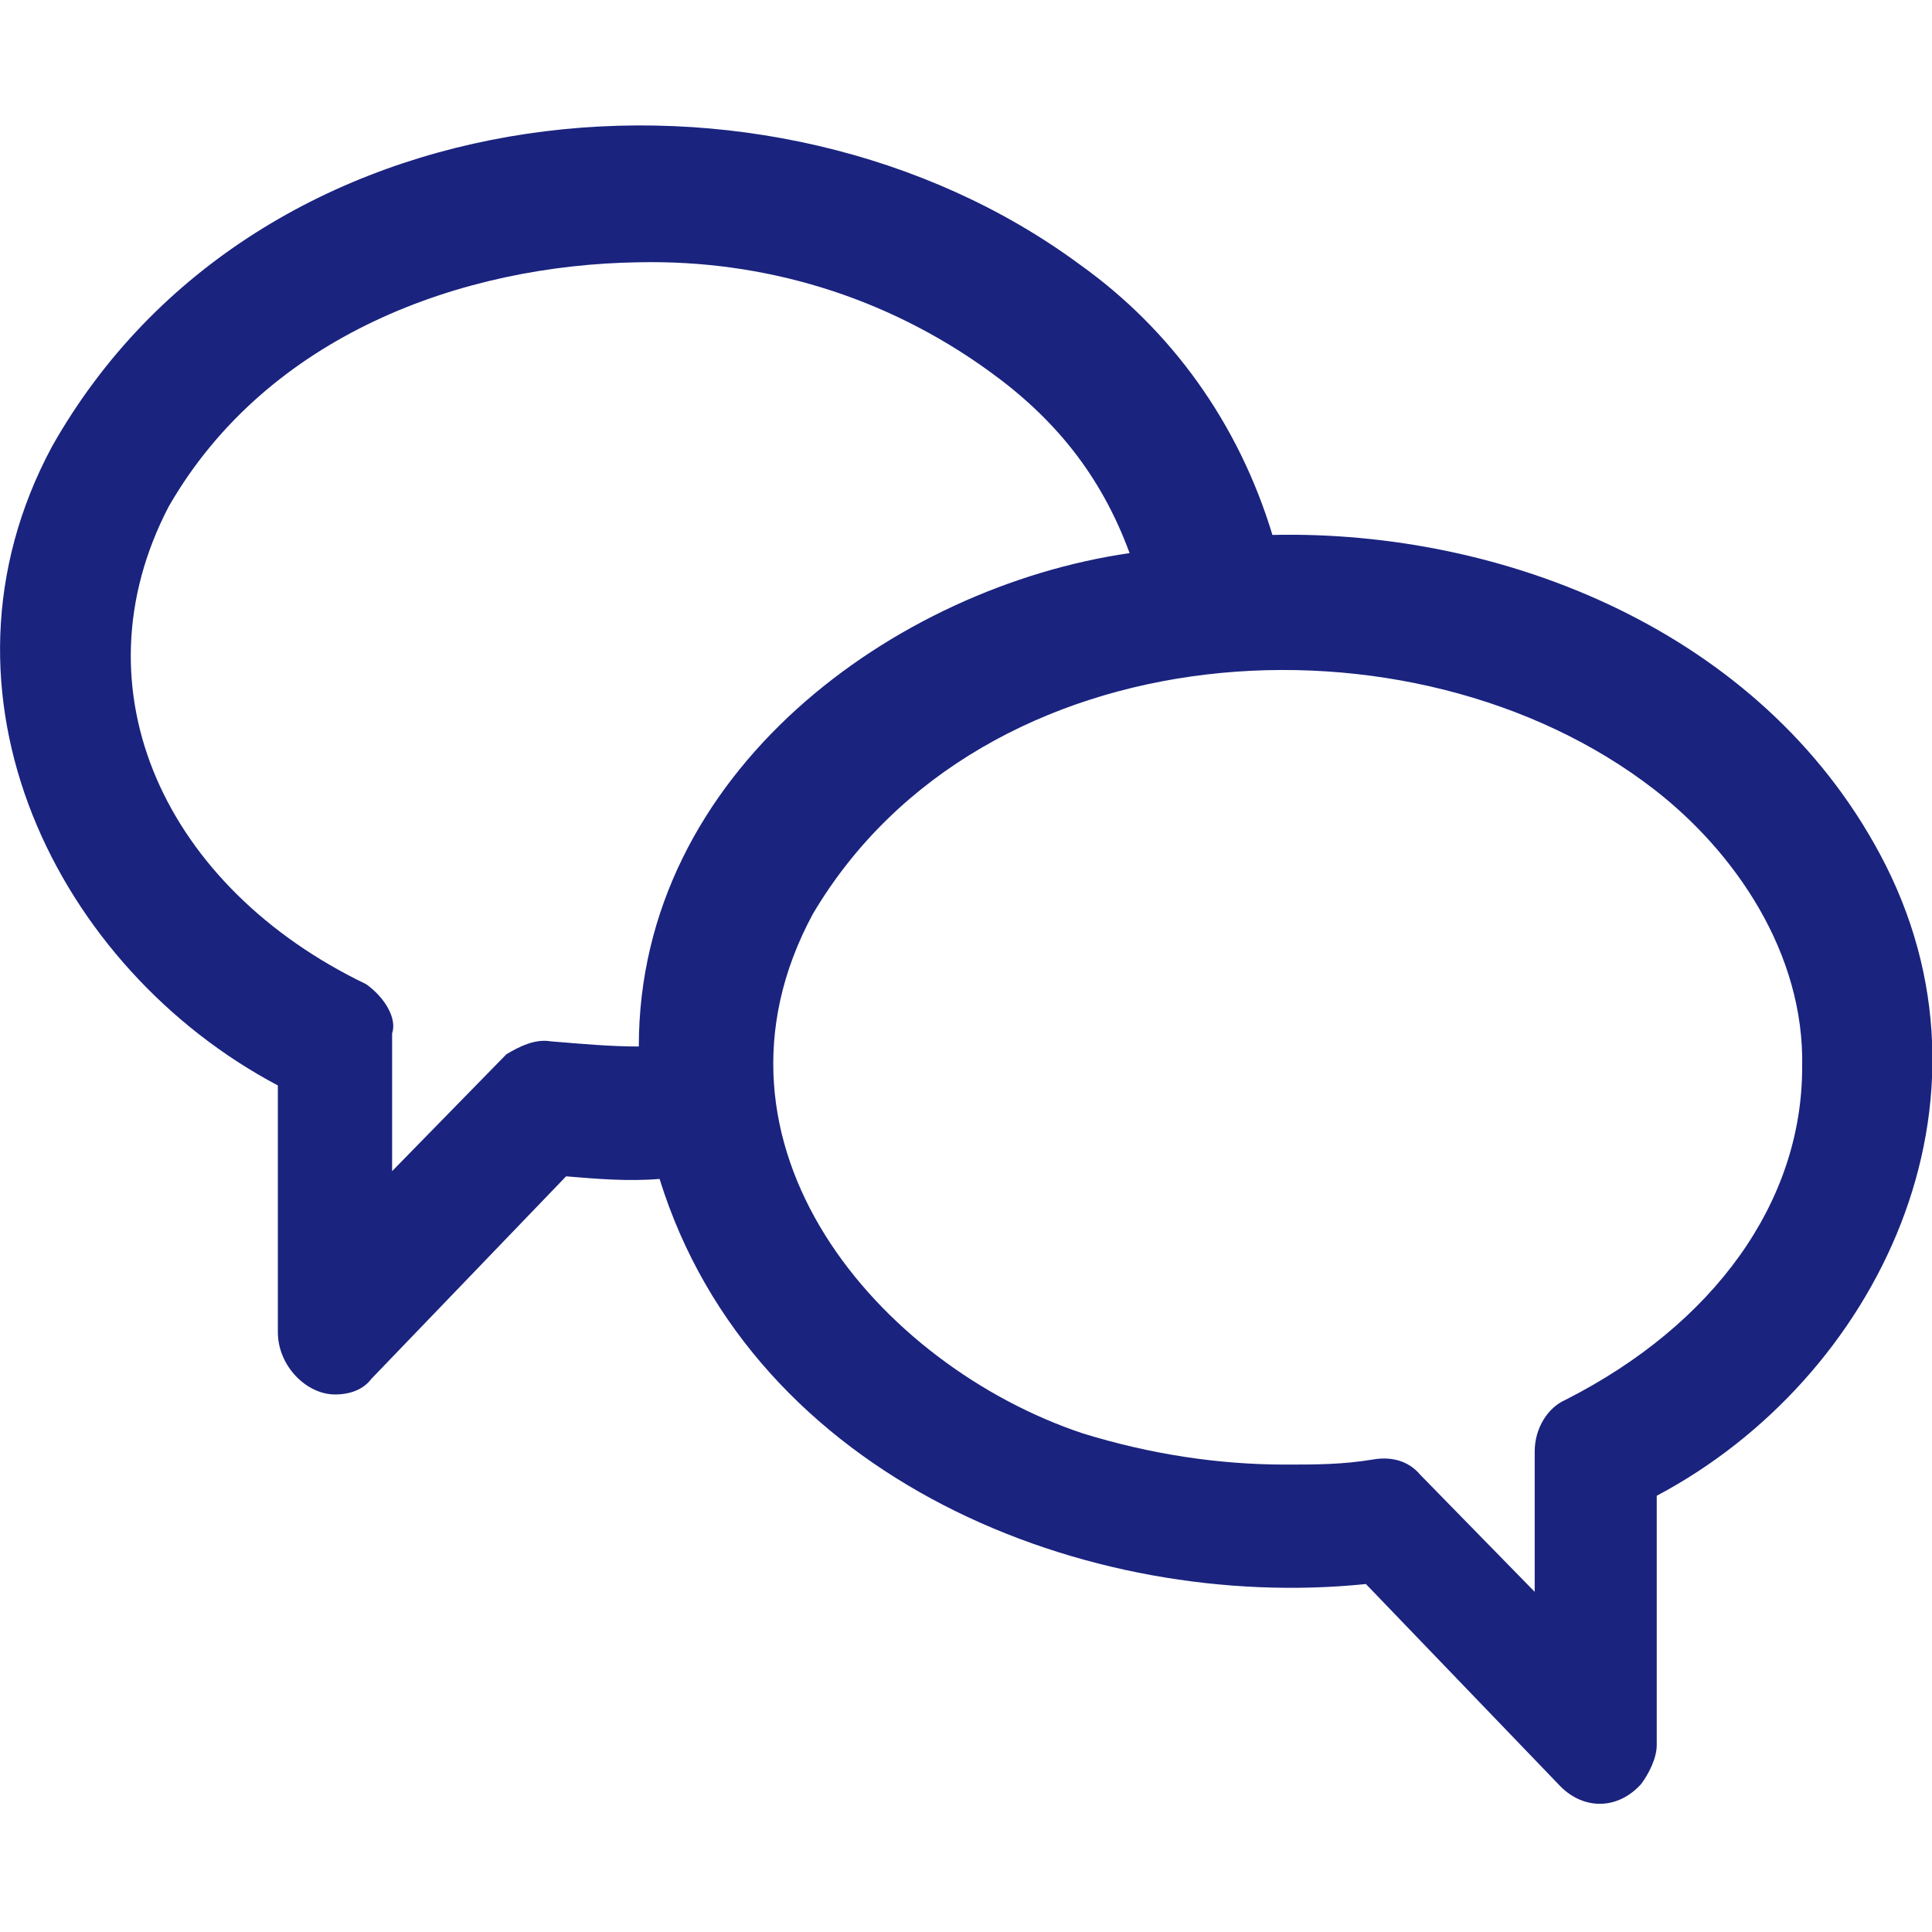
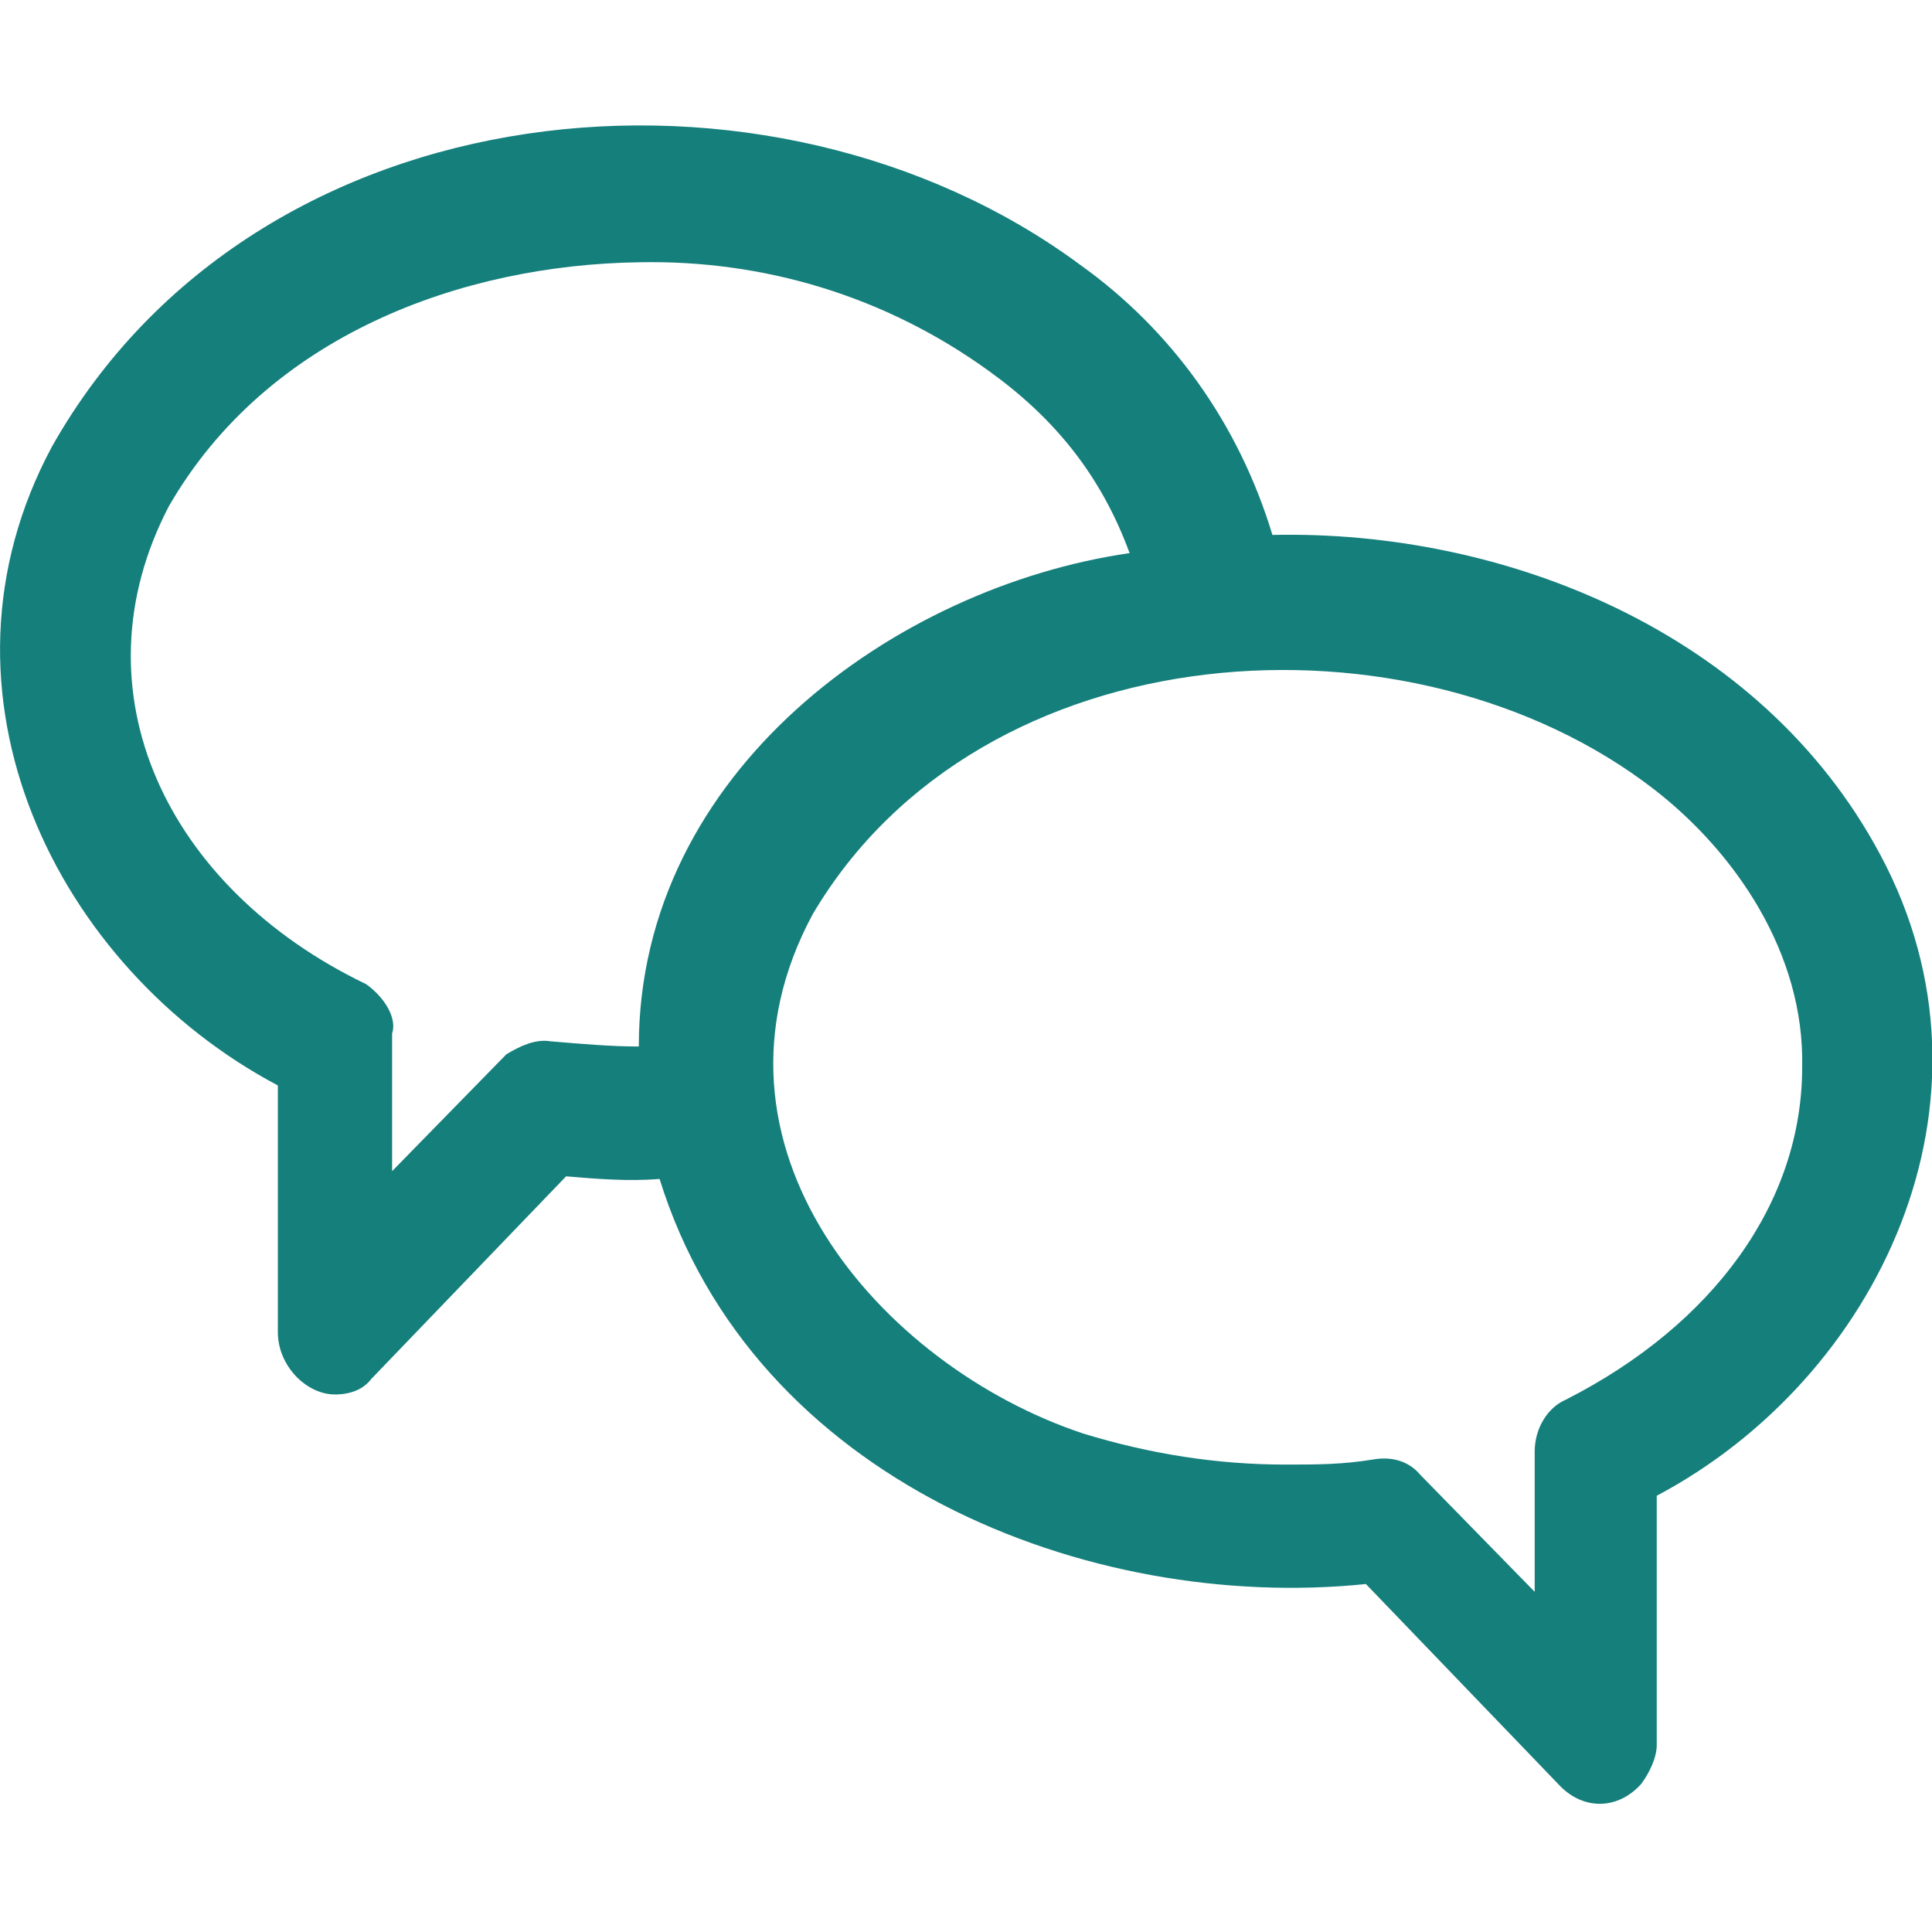
<svg xmlns="http://www.w3.org/2000/svg" width="24px" height="24px" version="1.1" id="Layer_1" x="0px" y="0px" viewBox="0 0 74.4 74.4" style="enable-background:new 0 0 74.4 74.4;" xml:space="preserve" preserveAspectRatio="xMinYMid meet">
-   <path d="M72.4,32.9C67.8,24.3,57.9,20.4,49,20.6c-1.3-4.3-3.9-7.9-7.4-10.4c-11.9-8.8-31.7-7-39.6,7c-5.1,9.5,0.2,20.1,8.7,24.6v9.5  c0,1.3,1.1,2.4,2.2,2.4c0.6,0,1.1-0.2,1.4-0.6l7.5-7.8c1.2,0.1,2.4,0.2,3.6,0.1C29,57,41.9,62.1,52.6,61l7.5,7.8  c0.9,0.9,2.2,0.9,3.1-0.1c0.3-0.4,0.6-1,0.6-1.5v-9.6C72.3,53.1,77.5,42.4,72.4,32.9z M14.1,37.9C6.4,34.2,2.8,26.6,6.5,19.5  c3.8-6.6,11.3-9.3,18.1-9.4c4.8-0.1,9.5,1.3,13.5,4.2c2.5,1.8,4.3,4,5.4,7c-9,1.3-18.9,8.4-18.9,19c-1.1,0-2.2-0.1-3.4-0.2  c-0.6-0.1-1.2,0.2-1.7,0.5l-4.4,4.5v-5.3C15.3,39.2,14.8,38.4,14.1,37.9z M31.3,35.2c6.5-11,23.1-12,32.4-4.8  c3.1,2.4,5.8,6.3,5.7,10.7c0,5.2-3.4,9.9-9.1,12.8c-0.7,0.3-1.2,1.1-1.2,2v5.4l-4.4-4.5c-0.5-0.6-1.2-0.7-1.8-0.6  c-1.2,0.2-2.2,0.2-3.4,0.2c-2.6,0-5.2-0.4-7.8-1.2C33.9,52.6,26.5,44.1,31.3,35.2L31.3,35.2z" fill="#1a237e" />
+   <path d="M72.4,32.9C67.8,24.3,57.9,20.4,49,20.6c-1.3-4.3-3.9-7.9-7.4-10.4c-11.9-8.8-31.7-7-39.6,7c-5.1,9.5,0.2,20.1,8.7,24.6v9.5  c0,1.3,1.1,2.4,2.2,2.4c0.6,0,1.1-0.2,1.4-0.6l7.5-7.8c1.2,0.1,2.4,0.2,3.6,0.1C29,57,41.9,62.1,52.6,61l7.5,7.8  c0.9,0.9,2.2,0.9,3.1-0.1c0.3-0.4,0.6-1,0.6-1.5v-9.6C72.3,53.1,77.5,42.4,72.4,32.9z M14.1,37.9C6.4,34.2,2.8,26.6,6.5,19.5  c3.8-6.6,11.3-9.3,18.1-9.4c4.8-0.1,9.5,1.3,13.5,4.2c2.5,1.8,4.3,4,5.4,7c-9,1.3-18.9,8.4-18.9,19c-1.1,0-2.2-0.1-3.4-0.2  c-0.6-0.1-1.2,0.2-1.7,0.5l-4.4,4.5v-5.3C15.3,39.2,14.8,38.4,14.1,37.9z M31.3,35.2c6.5-11,23.1-12,32.4-4.8  c3.1,2.4,5.8,6.3,5.7,10.7c0,5.2-3.4,9.9-9.1,12.8c-0.7,0.3-1.2,1.1-1.2,2v5.4l-4.4-4.5c-0.5-0.6-1.2-0.7-1.8-0.6  c-1.2,0.2-2.2,0.2-3.4,0.2c-2.6,0-5.2-0.4-7.8-1.2C33.9,52.6,26.5,44.1,31.3,35.2L31.3,35.2z" fill="#157f7c" />
</svg>
